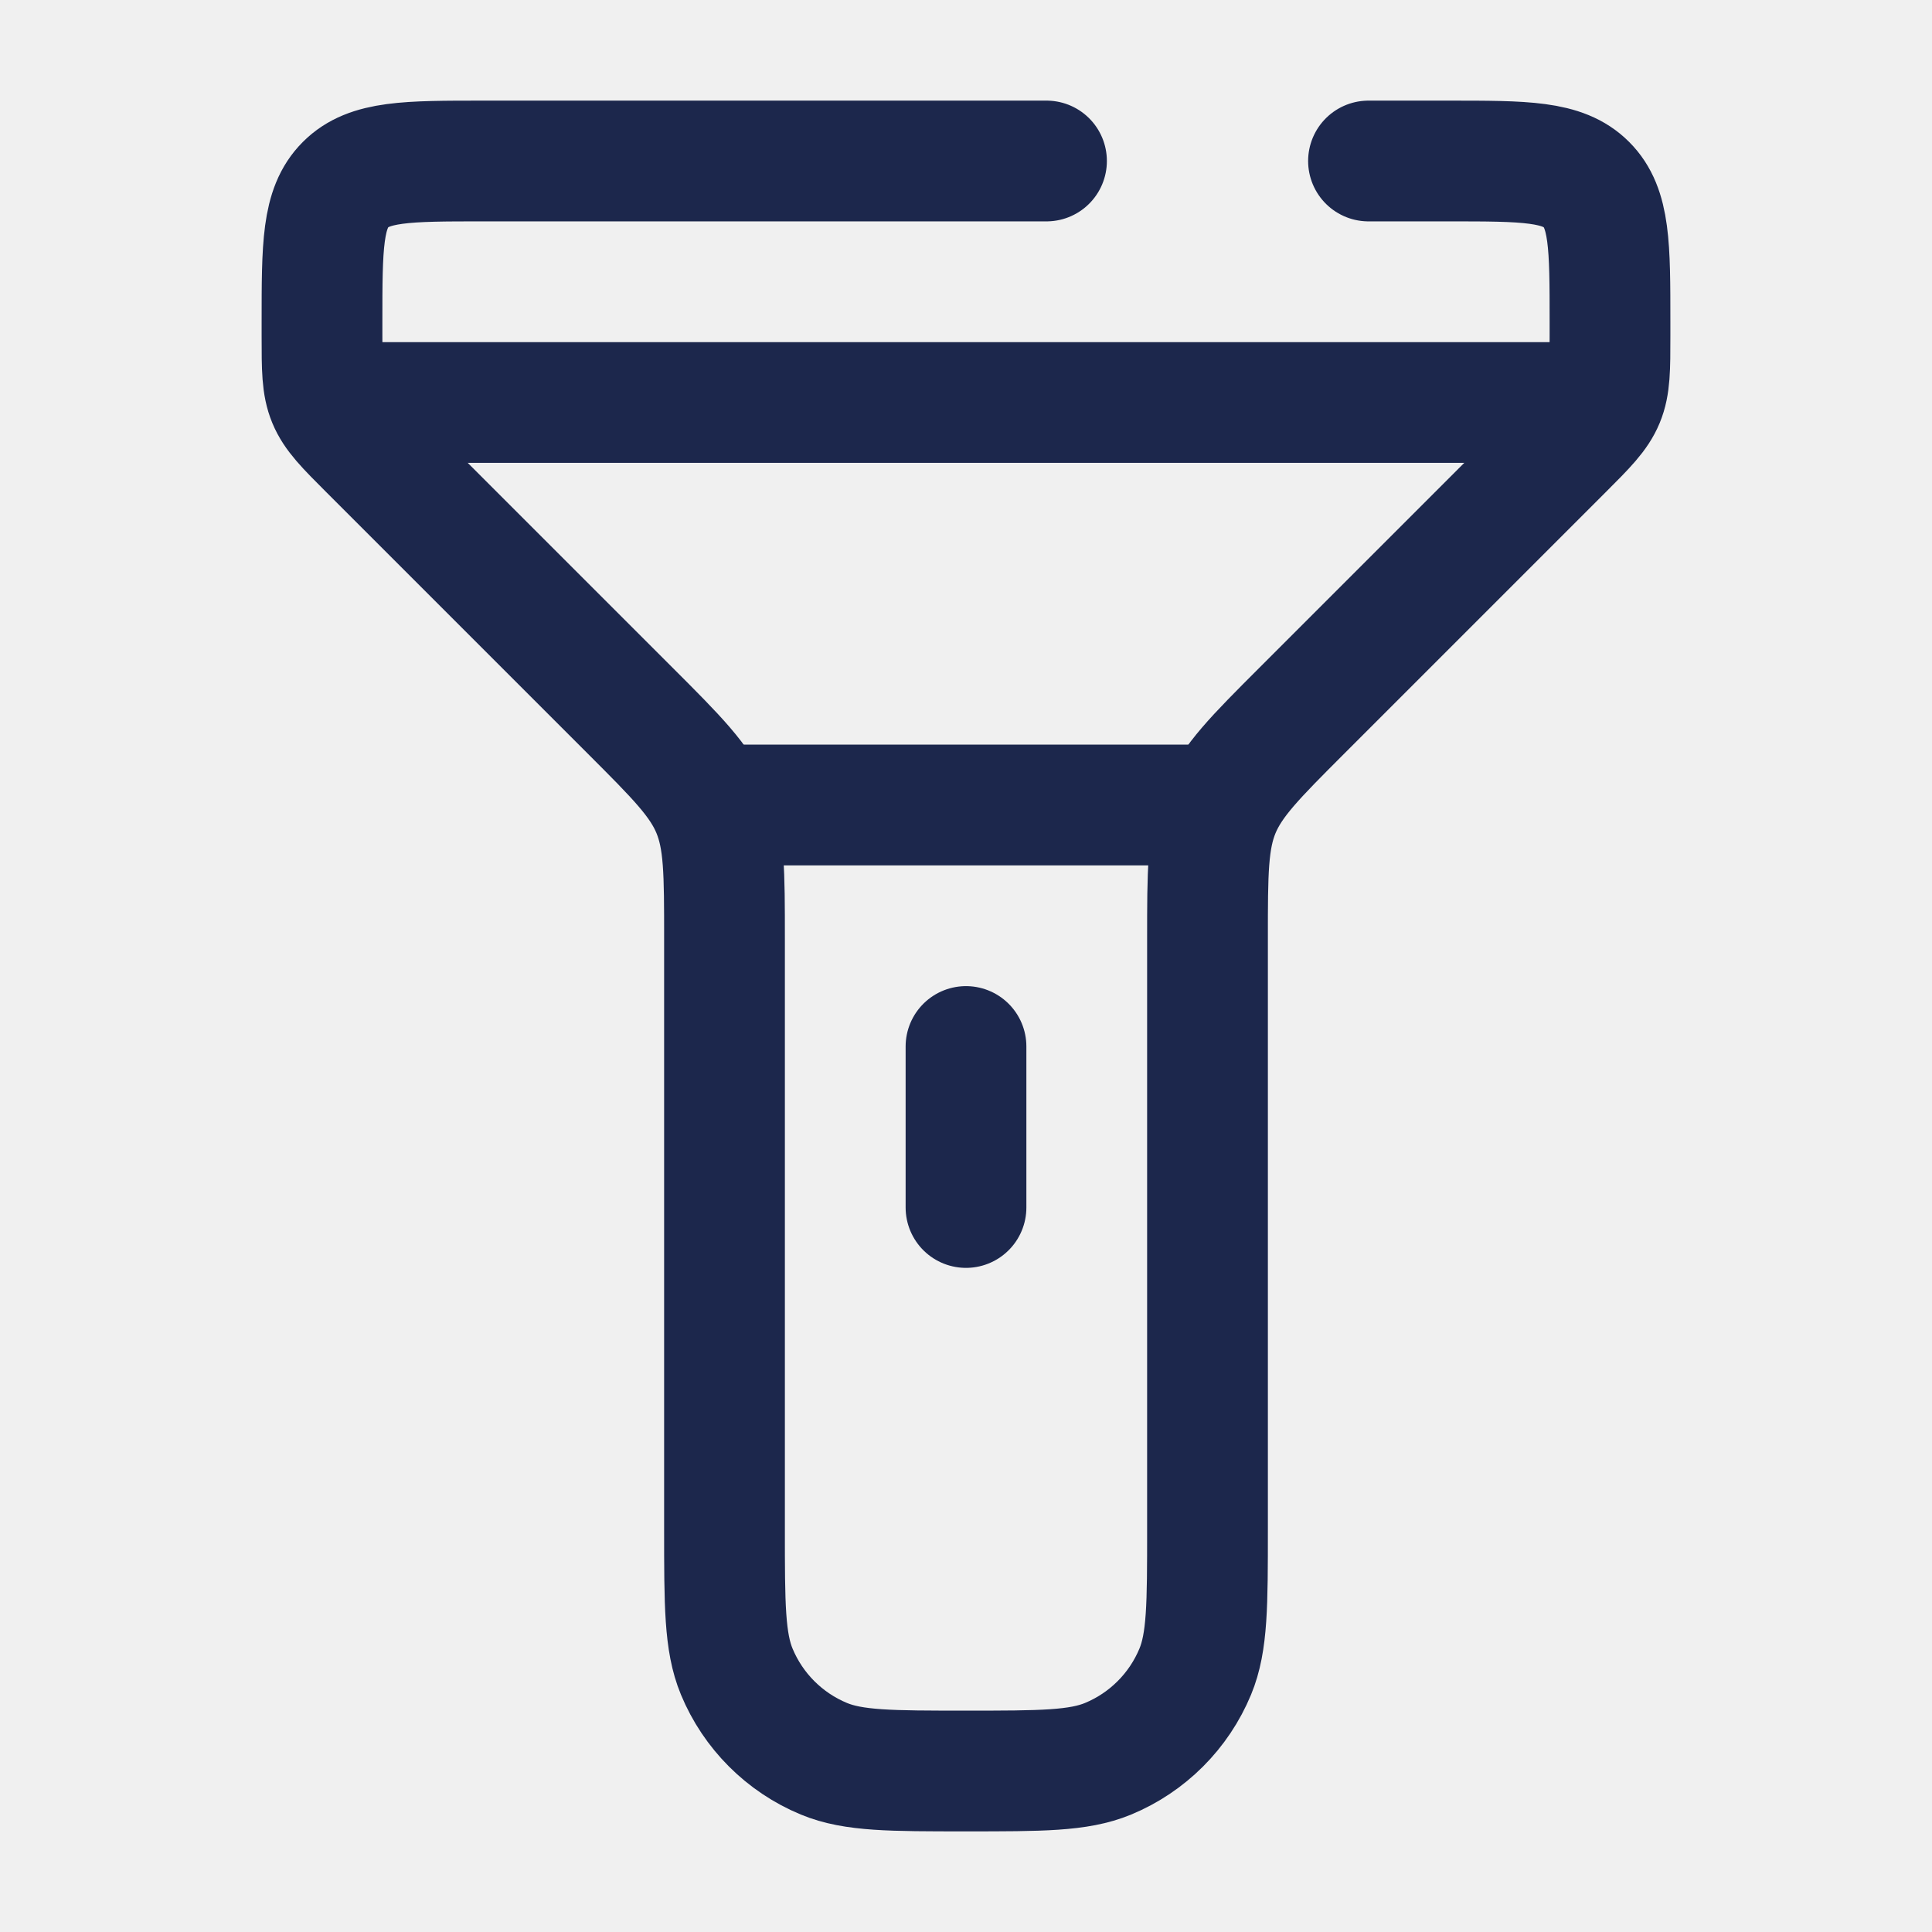
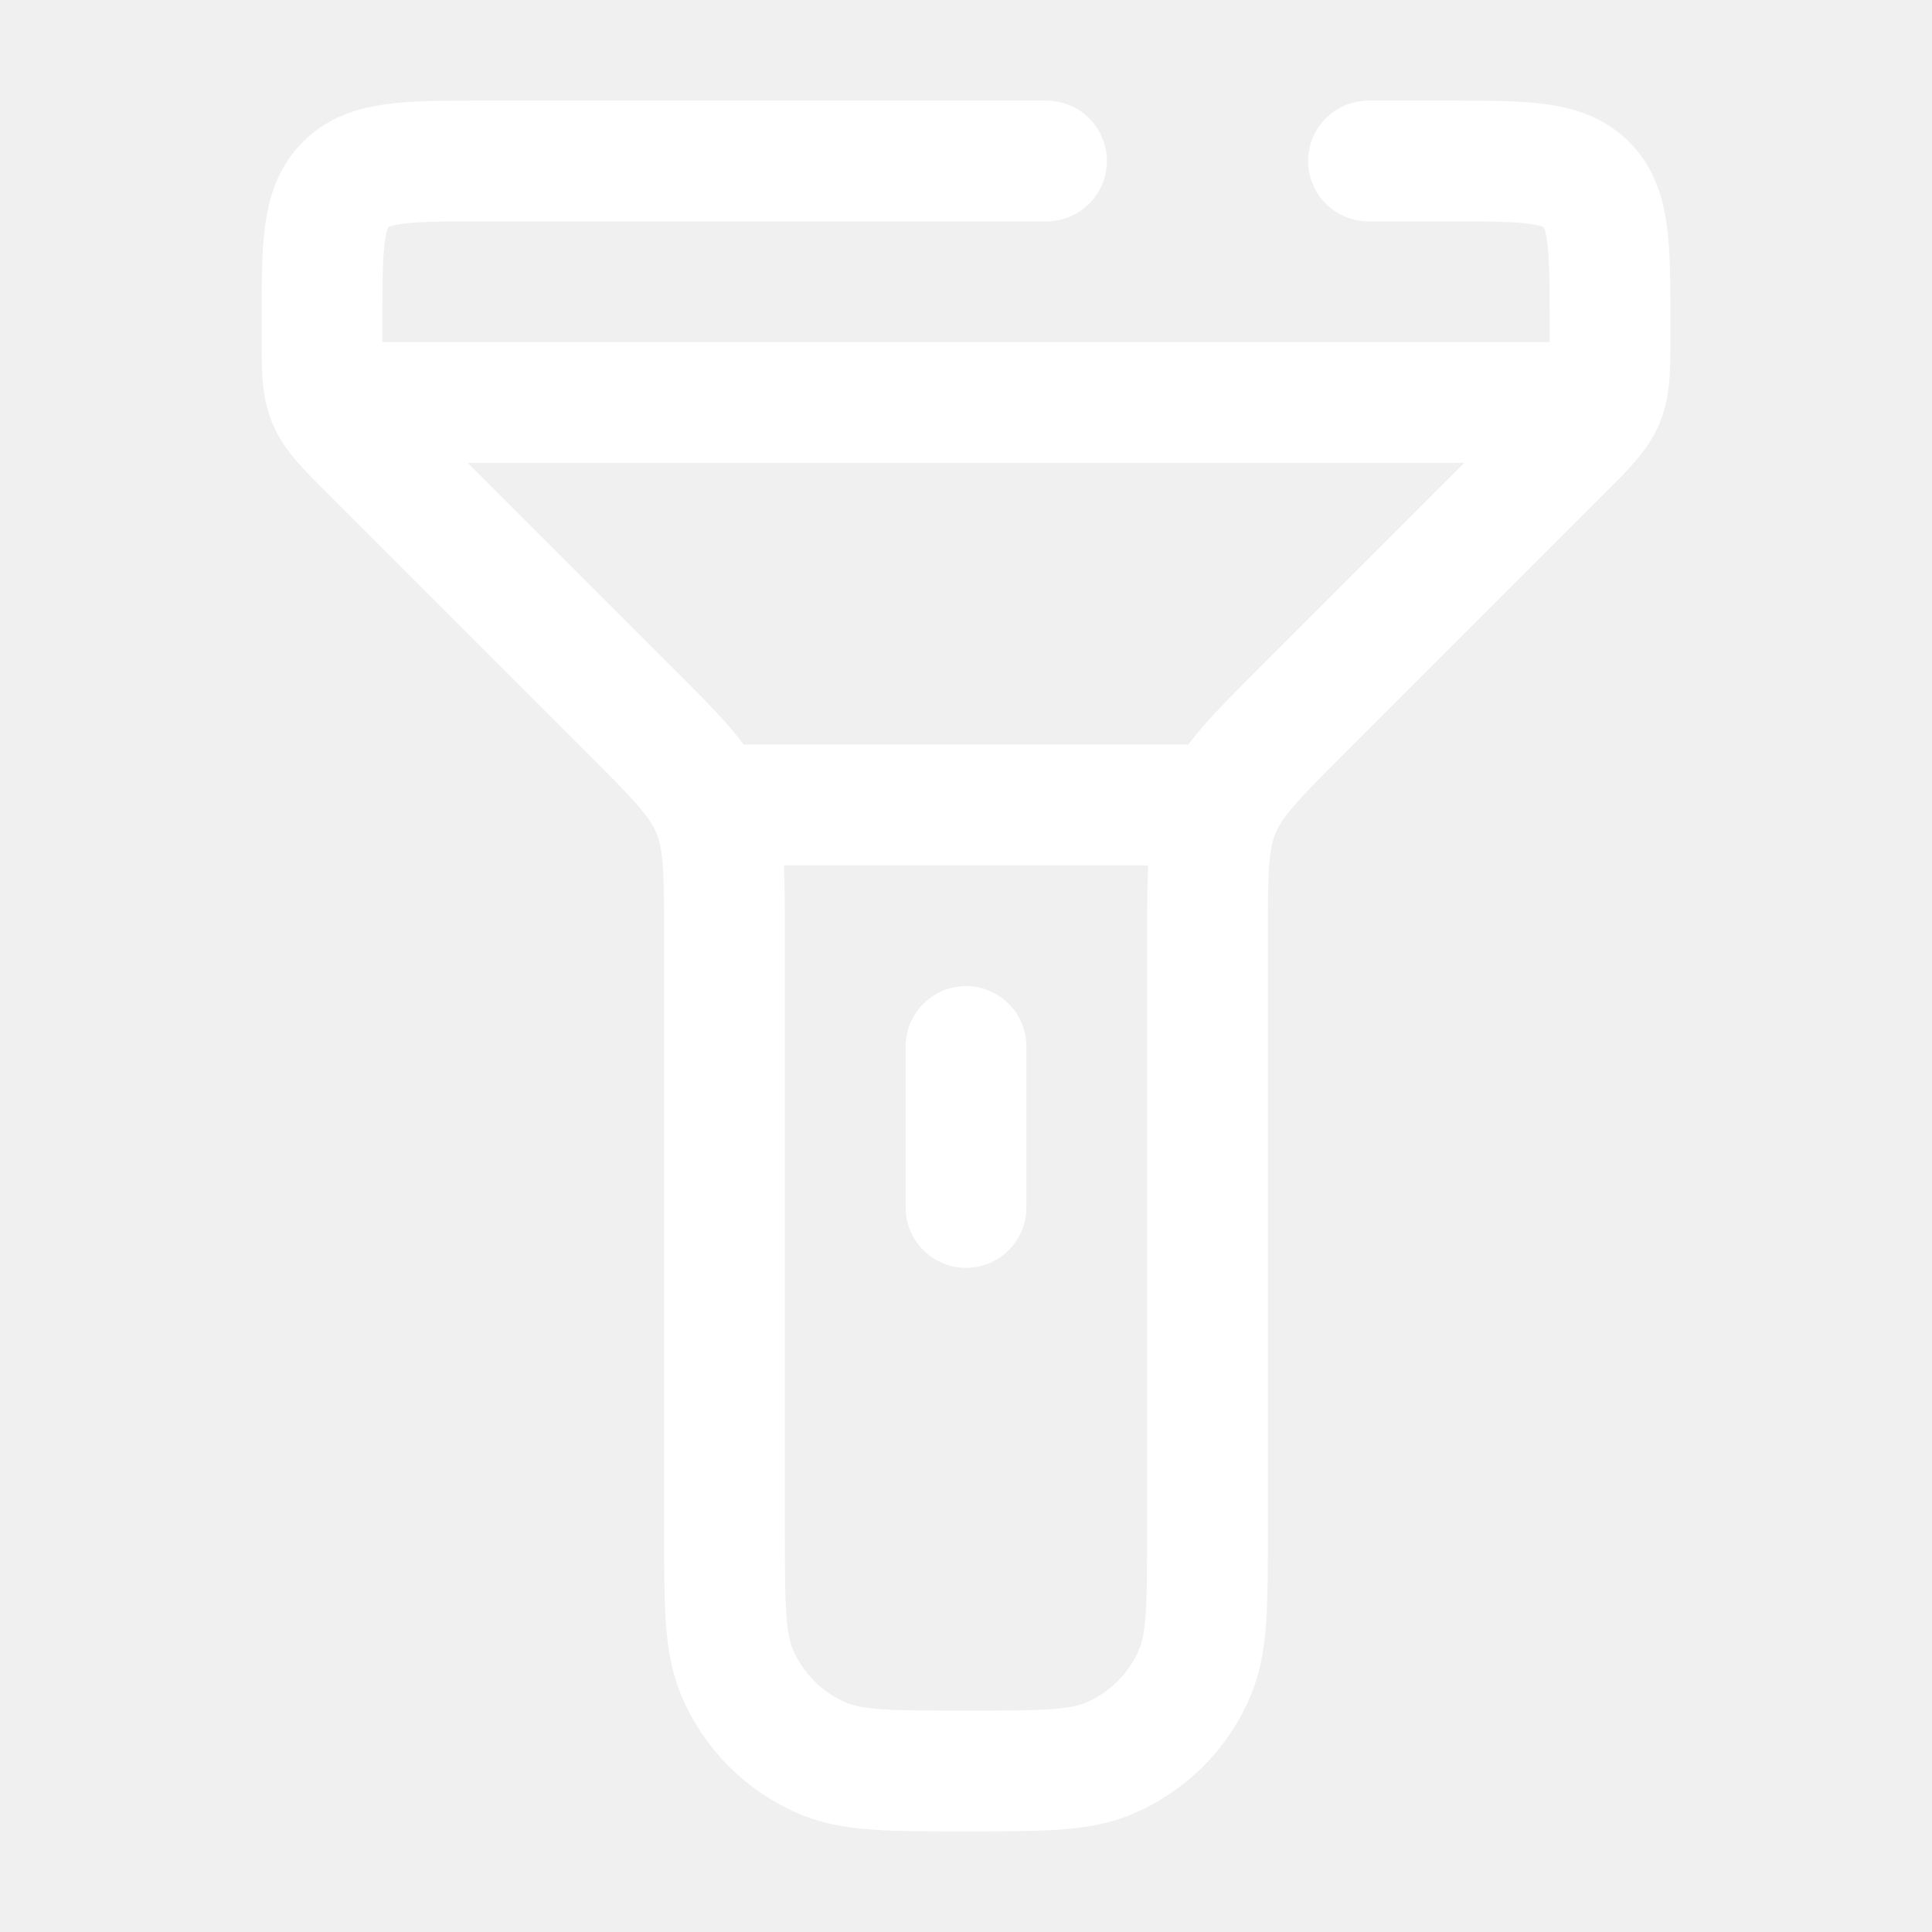
<svg xmlns="http://www.w3.org/2000/svg" width="800px" height="800px" viewBox="0 0 24 24" fill="none">
-   <path d="M17 2H18C18.943 2 19.414 2 19.707 2.293C20 2.586 20 3.057 20 4V4.172C20 4.58 20 4.785 19.924 4.968C19.848 5.152 19.703 5.297 19.414 5.586L16.172 8.828C15.594 9.406 15.305 9.696 15.152 10.063C15 10.431 15 10.839 15 11.657V19C15 19.932 15 20.398 14.848 20.765C14.645 21.255 14.255 21.645 13.765 21.848C13.398 22 12.932 22 12 22V22C11.068 22 10.602 22 10.235 21.848C9.745 21.645 9.355 21.255 9.152 20.765C9 20.398 9 19.932 9 19V11.657C9 10.839 9 10.431 8.848 10.063C8.696 9.696 8.406 9.406 7.828 8.828L4.586 5.586C4.297 5.297 4.152 5.152 4.076 4.968C4 4.785 4 4.58 4 4.172V4C4 3.057 4 2.586 4.293 2.293C4.586 2 5.057 2 6 2H13" stroke="#1C274C" stroke-width="1.5" stroke-linecap="round" />
-   <path d="M15 10H9" stroke="#1C274C" stroke-width="1.5" stroke-linecap="round" />
-   <path d="M12 13V15" stroke="#1C274C" stroke-width="1.5" stroke-linecap="round" />
-   <path d="M4.5 5H19.5" stroke="#1C274C" stroke-width="1.5" stroke-linecap="round" />
+   <path d="M17 2H18C18.943 2 19.414 2 19.707 2.293C20 2.586 20 3.057 20 4V4.172C20 4.58 20 4.785 19.924 4.968C19.848 5.152 19.703 5.297 19.414 5.586L16.172 8.828C15.594 9.406 15.305 9.696 15.152 10.063C15 10.431 15 10.839 15 11.657V19C15 19.932 15 20.398 14.848 20.765C14.645 21.255 14.255 21.645 13.765 21.848C13.398 22 12.932 22 12 22V22C11.068 22 10.602 22 10.235 21.848C9.745 21.645 9.355 21.255 9.152 20.765C9 20.398 9 19.932 9 19V11.657C9 10.839 9 10.431 8.848 10.063C8.696 9.696 8.406 9.406 7.828 8.828L4.586 5.586C4.297 5.297 4.152 5.152 4.076 4.968C4 4.785 4 4.58 4 4.172V4C4 3.057 4 2.586 4.293 2.293C4.586 2 5.057 2 6 2H13" stroke="white" stroke-width="1.5" stroke-linecap="round" />
+   <path d="M15 10H9" stroke="white" stroke-width="1.5" stroke-linecap="round" />
+   <path d="M12 13V15" stroke="white" stroke-width="1.5" stroke-linecap="round" />
+   <path d="M4.5 5H19.5" stroke="white" stroke-width="1.5" stroke-linecap="round" />
</svg>
